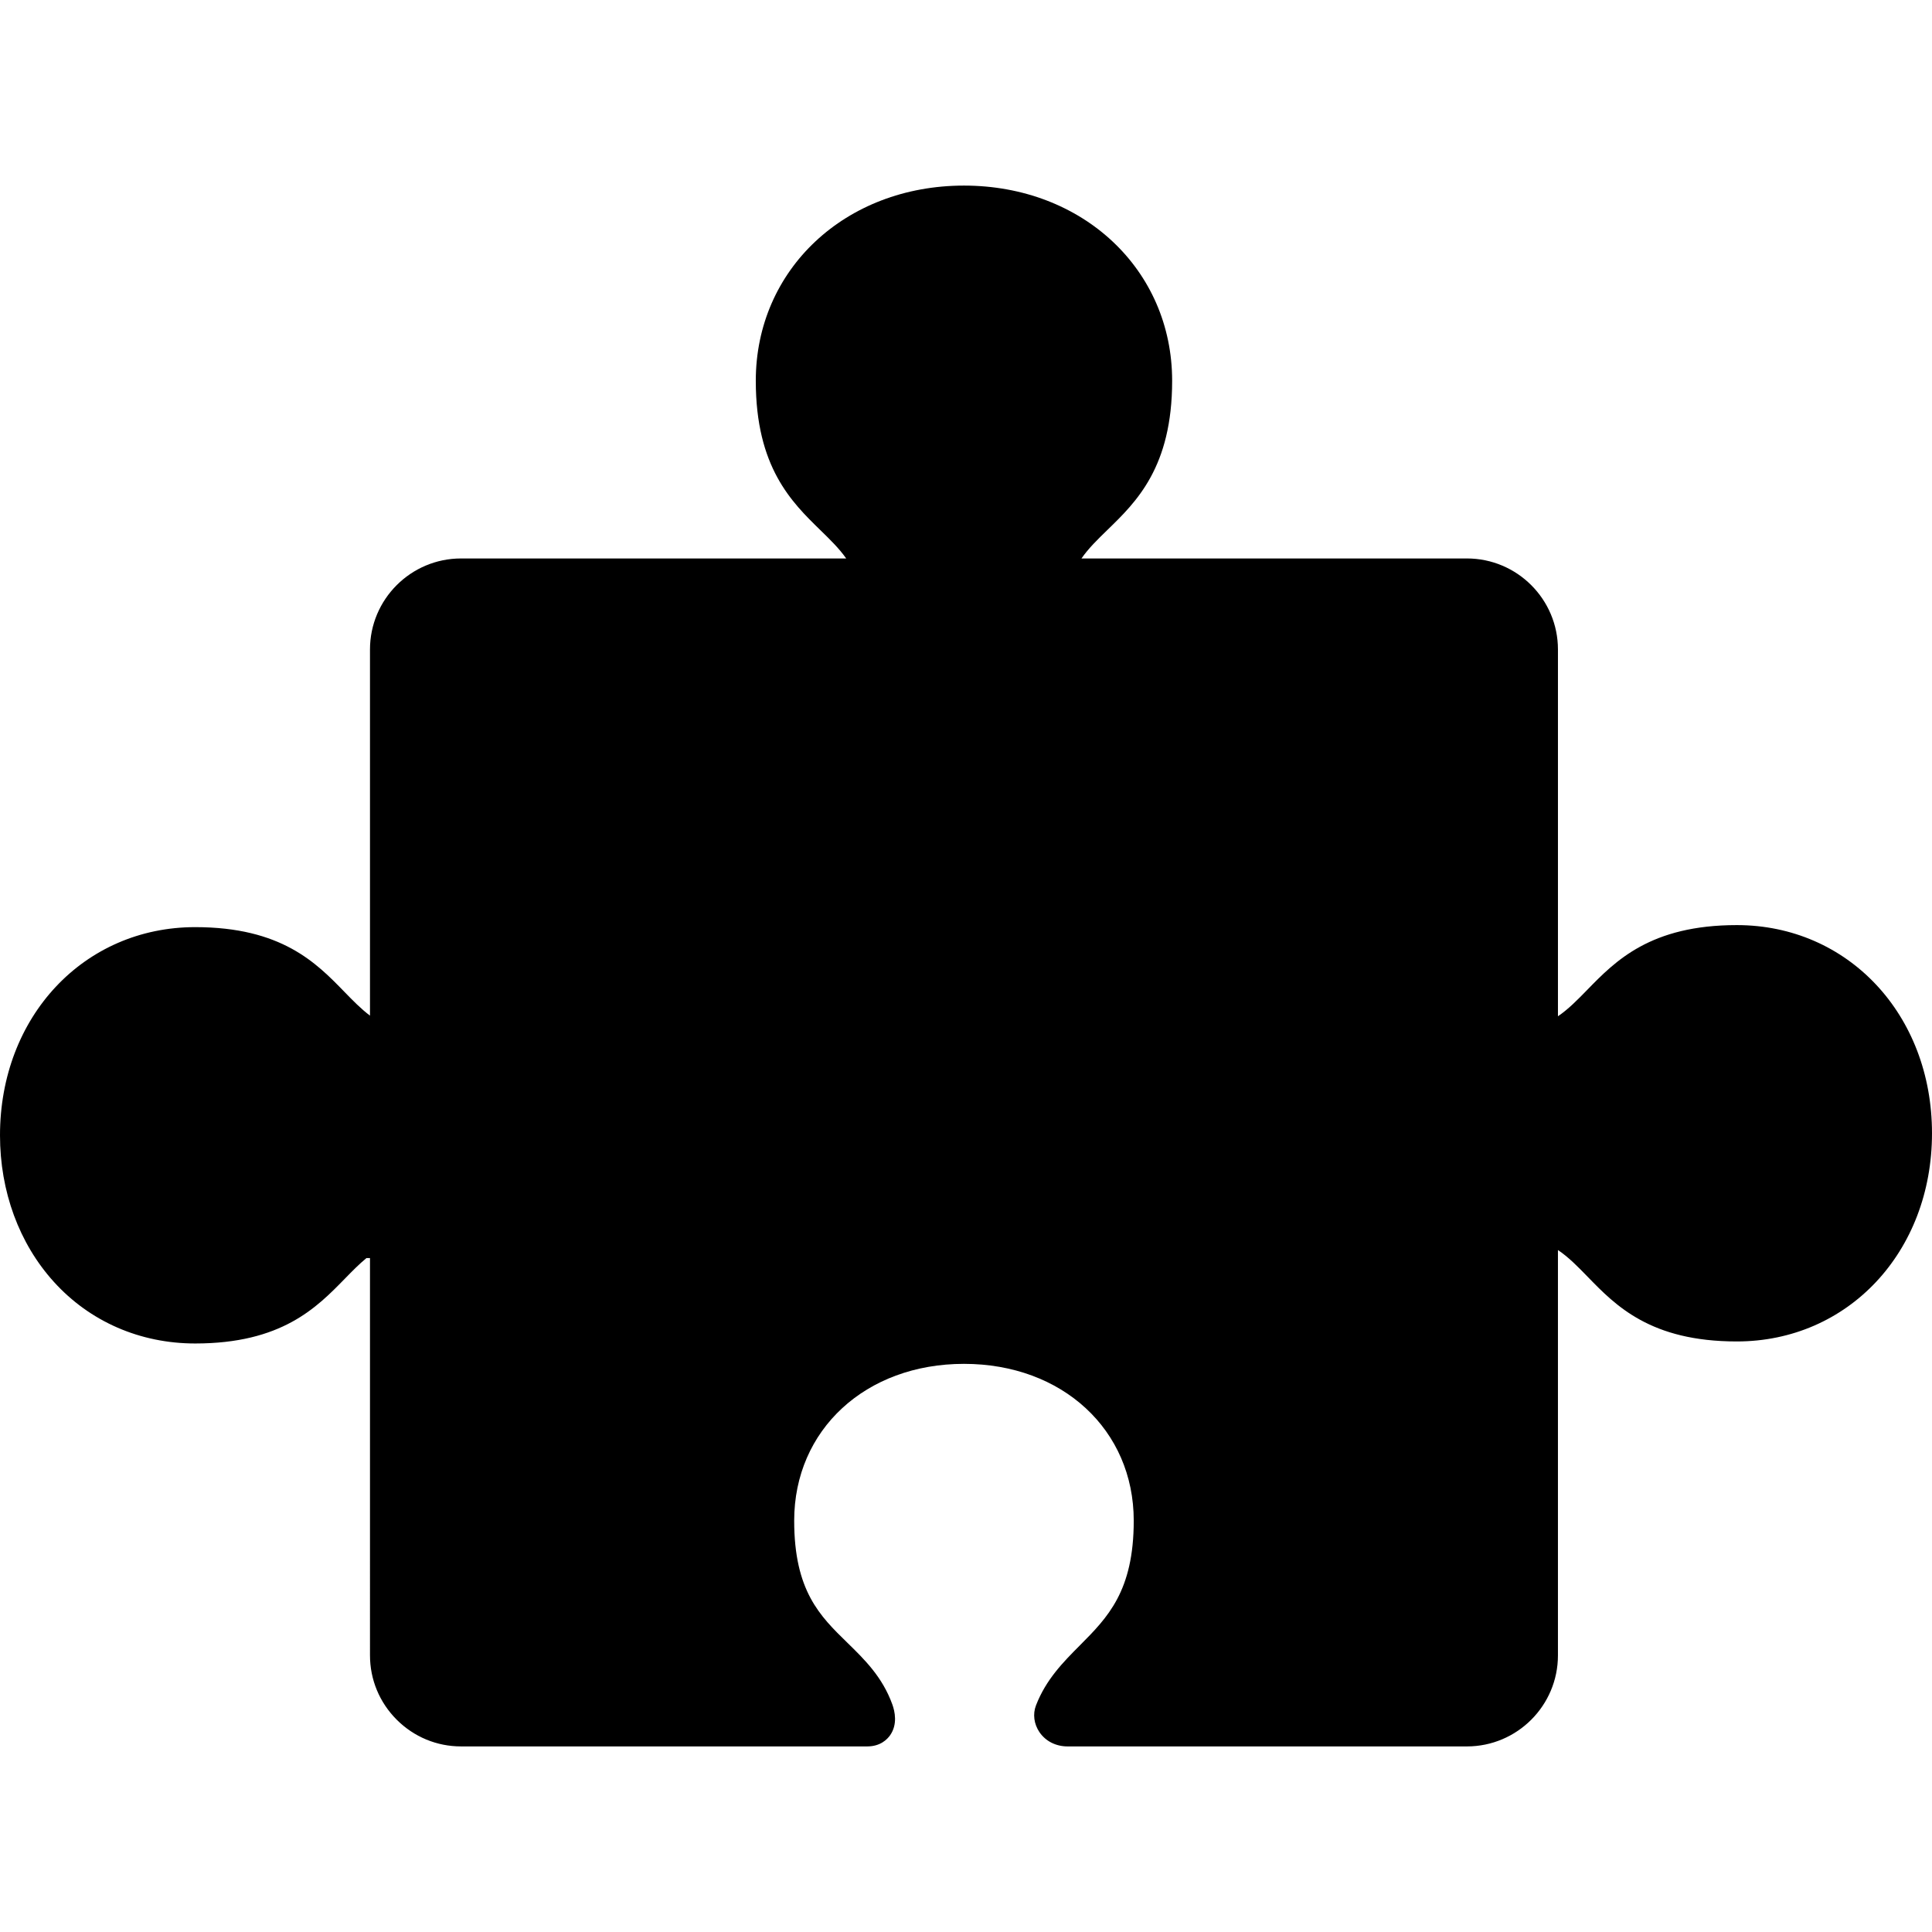
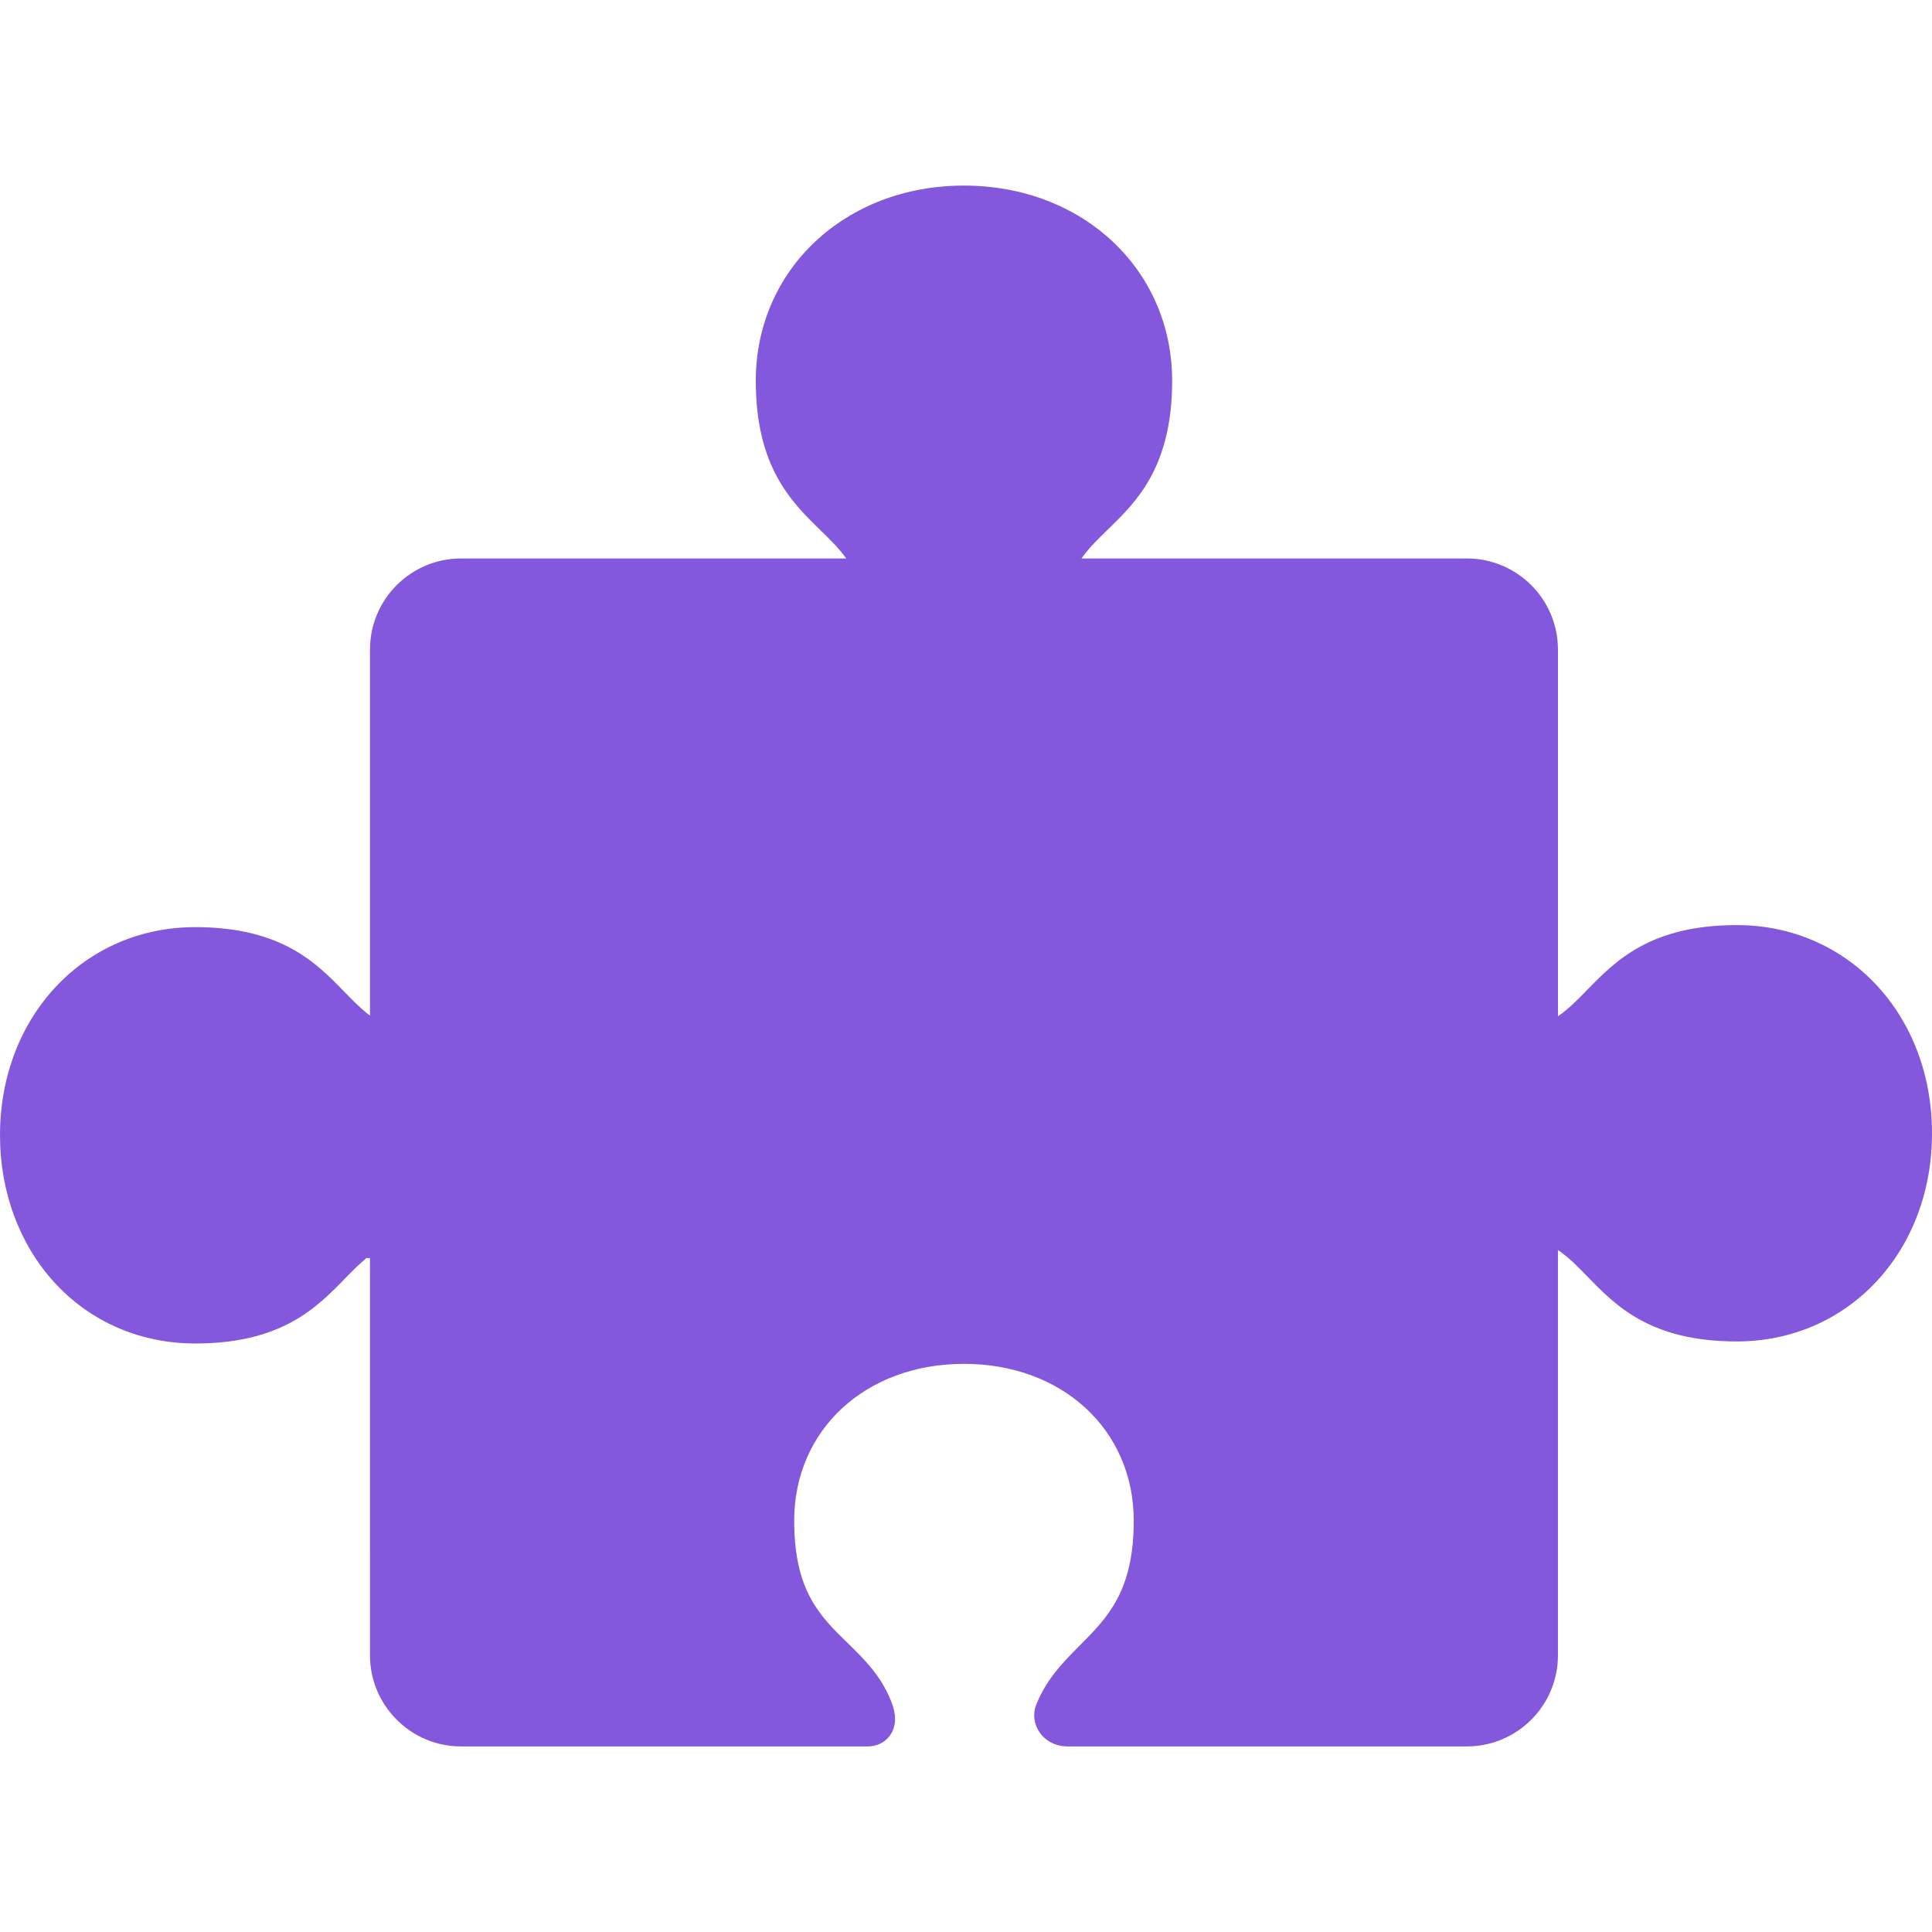
- <svg xmlns="http://www.w3.org/2000/svg" version="1.1" id="Capa_1" x="0px" y="0px" viewBox="0 0 453.689 453.689" style="enable-background:new 0 0 453.689 453.689;" xml:space="preserve">
+ <svg xmlns="http://www.w3.org/2000/svg" fill="#8358dc" version="1.1" id="Capa_1" x="0px" y="0px" viewBox="0 0 453.689 453.689" style="enable-background:new 0 0 453.689 453.689;" xml:space="preserve">
  <path d="M407.849,217.24c-20.289,0-28.502,8.421-35.101,15.188c-2.324,2.383-4.433,4.545-6.897,6.221v-86.128  c0-11.788-9.591-21.379-21.379-21.379h-90.51c1.659-2.394,3.789-4.463,6.133-6.738c6.753-6.56,15.158-14.722,15.158-34.981  c0-26.134-21.017-45.841-48.886-45.841s-48.886,19.707-48.886,45.841c0,20.289,8.424,28.498,15.191,35.095  c2.3,2.242,4.396,4.284,6.039,6.625h-90.449c-11.788,0-21.379,9.59-21.379,21.378v85.978c-2.122-1.591-4.04-3.563-6.05-5.631  c-6.563-6.75-14.732-15.15-34.993-15.15C19.707,217.716,0,238.732,0,266.602c0,13.181,4.489,25.399,12.641,34.405  c8.453,9.338,20.244,14.48,33.2,14.481c20.292-0.001,28.508-8.419,35.11-15.183c1.721-1.763,3.362-3.445,5.11-4.879h0.822  l0.001,93.302c0,5.692,2.229,11.056,6.275,15.104c4.048,4.047,9.411,6.275,15.103,6.275l95.395,0.001  c3.065,0,4.676-1.641,5.363-2.618c1.803-2.564,1.109-5.62,0.535-7.217c-2.339-6.481-6.534-10.573-10.592-14.532  c-6.41-6.252-12.465-12.158-12.465-28.646c0-21.336,16.767-36.822,39.868-36.823c23.102,0,39.868,15.486,39.868,36.823  c0.001,16.563-6.141,22.74-12.643,29.28c-3.909,3.931-7.951,7.996-10.311,14.099c-0.789,2.04-0.479,4.396,0.829,6.306  c1.45,2.115,3.854,3.329,6.595,3.329h93.766c11.788,0,21.379-9.591,21.379-21.379v-95.188c2.514,1.687,4.655,3.89,7.013,6.316  c6.562,6.751,14.727,15.153,34.985,15.153c26.134,0,45.841-21.017,45.841-48.886S433.982,217.24,407.849,217.24z" />
  <g>
</g>
  <g>
</g>
  <g>
</g>
  <g>
</g>
  <g>
</g>
  <g>
</g>
  <g>
</g>
  <g>
</g>
  <g>
</g>
  <g>
</g>
  <g>
</g>
  <g>
</g>
  <g>
</g>
  <g>
</g>
  <g>
</g>
</svg>
